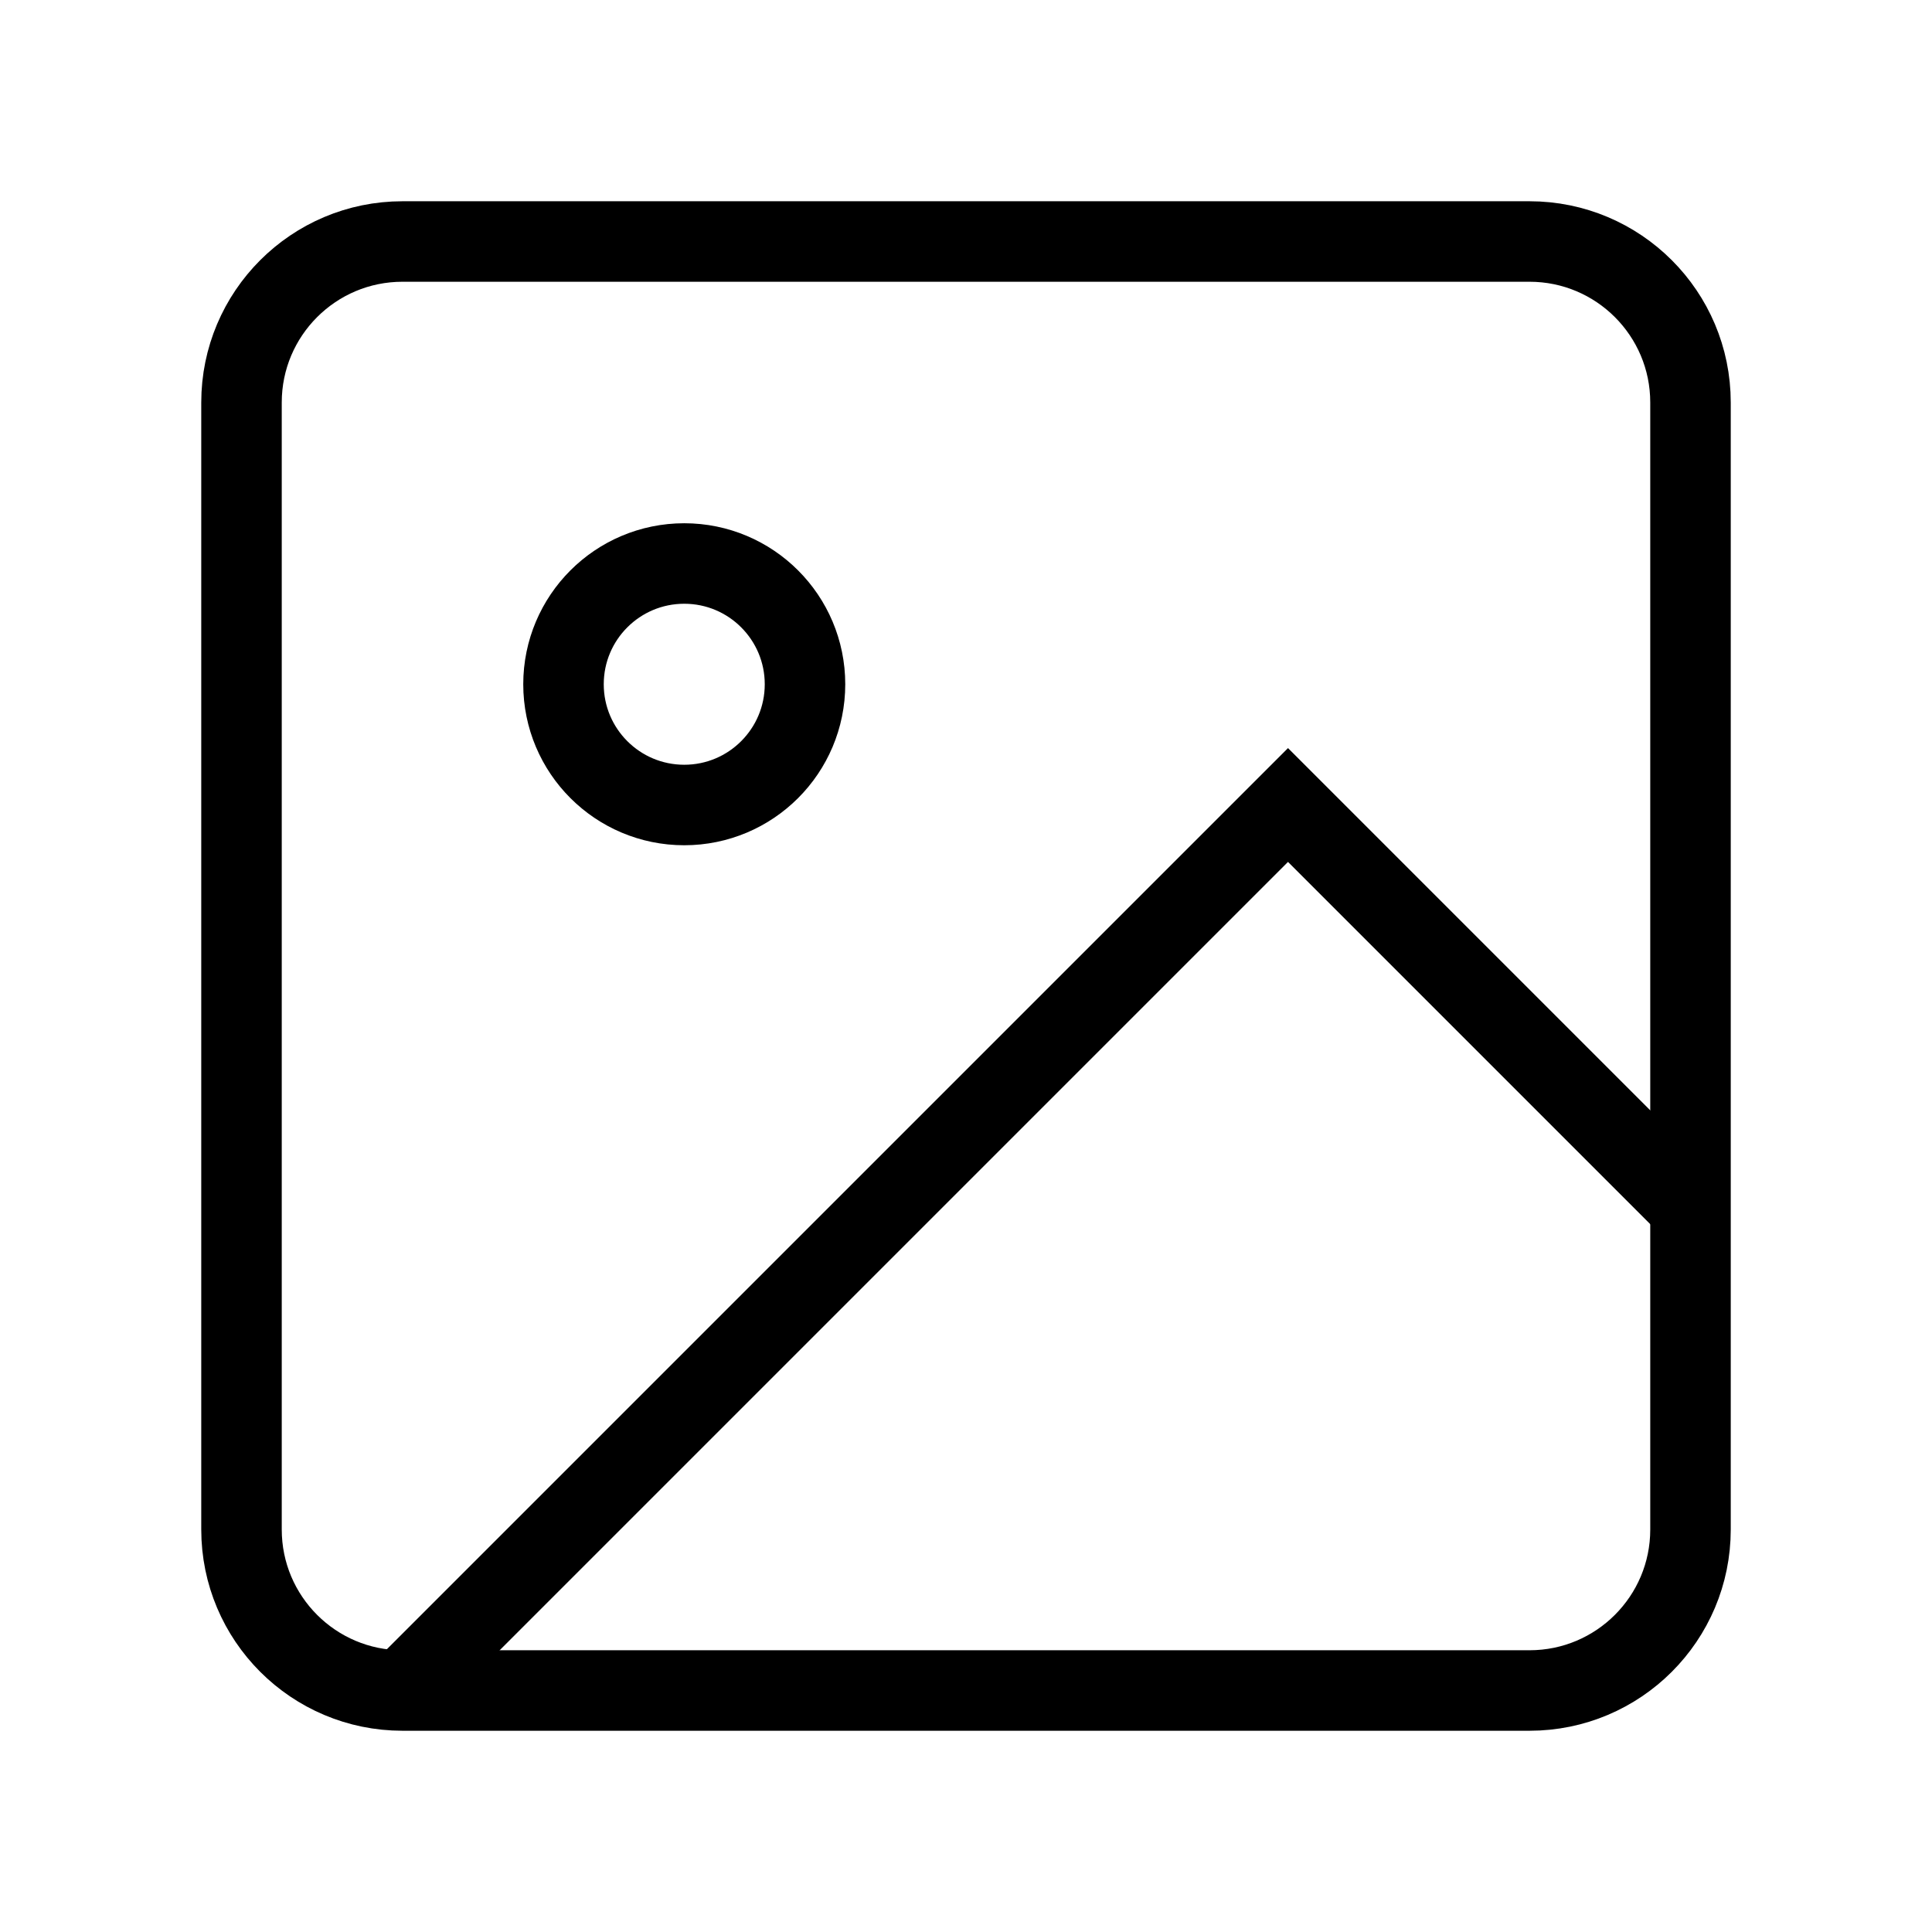
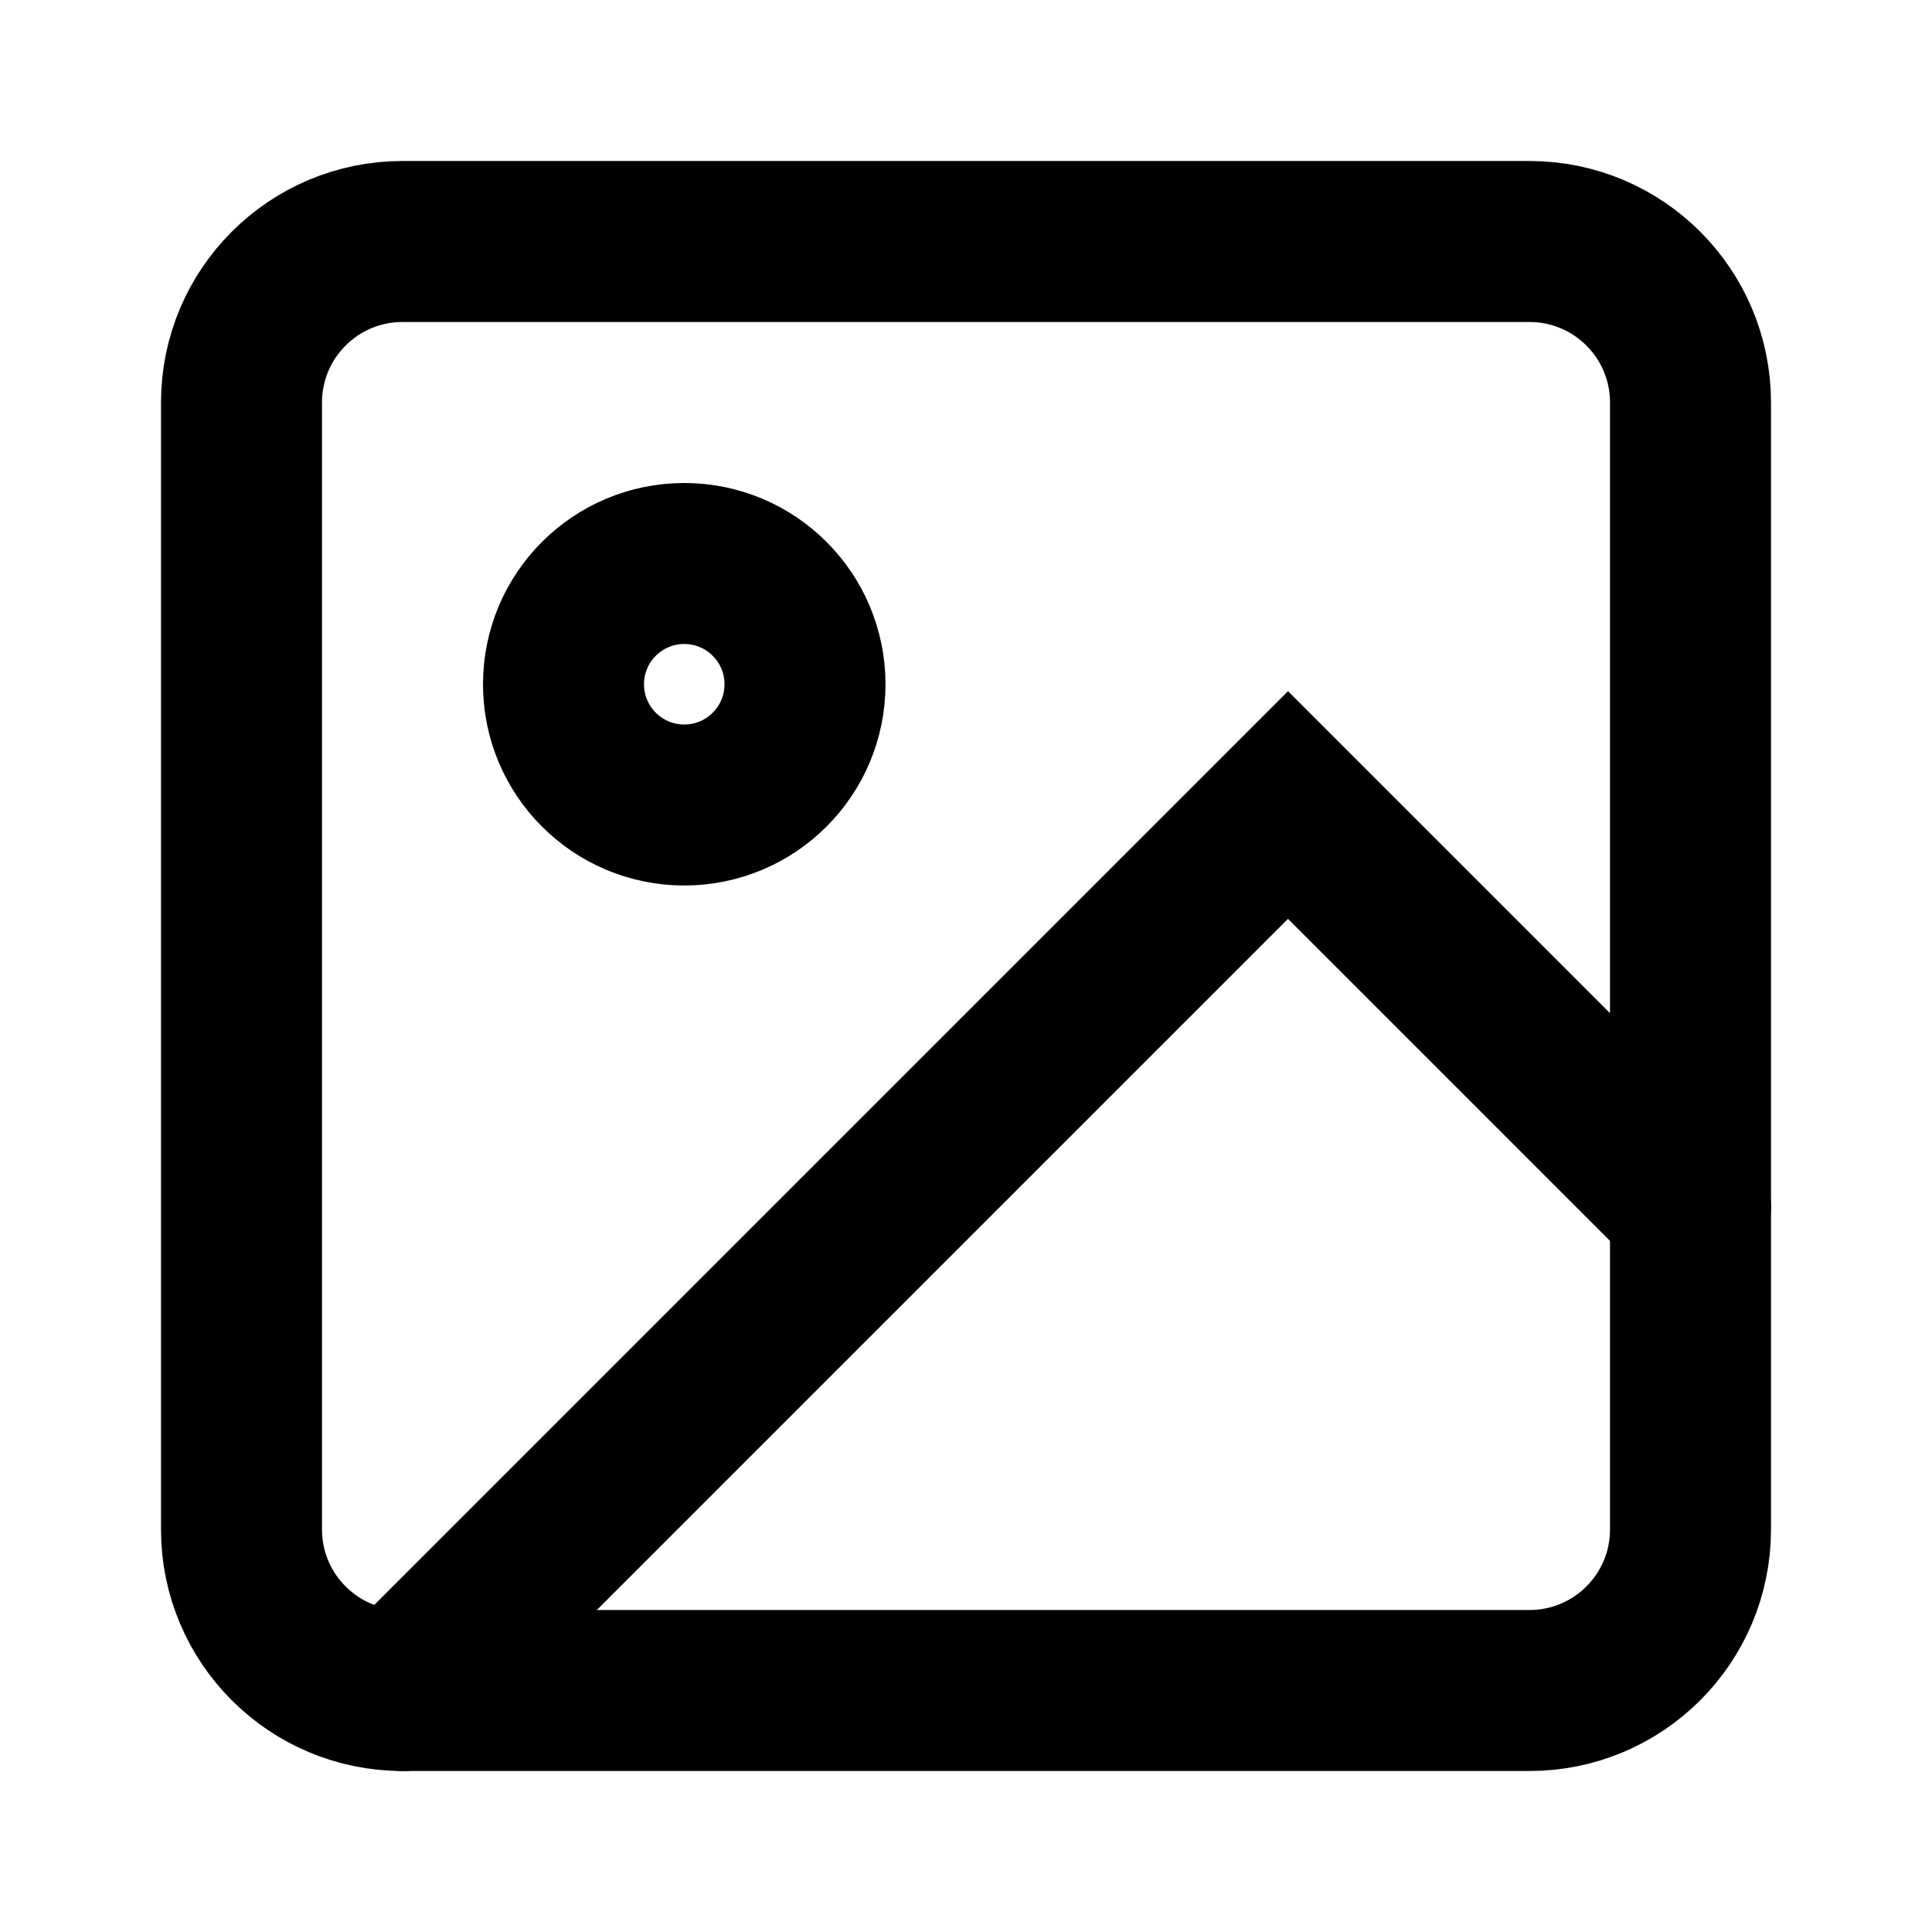
- <svg xmlns="http://www.w3.org/2000/svg" width="16" height="16" viewBox="0 0 24 24" fill="none" stroke="currentColor" strokeWidth="2" strokeLinecap="round" strokeLinejoin="round" className="feather feather-image">
+ <svg xmlns="http://www.w3.org/2000/svg" width="16" height="16" viewBox="0 0 24 24" fill="none" stroke="currentColor" stroke-width="2" stroke-linecap="round" strokeLinejoin="round" class="feather feather-image">
  <rect x="3" y="3" width="18" height="18" rx="2" ry="2" />
  <circle cx="8.5" cy="8.5" r="1.5" />
  <polyline points="21 15 16 10 5 21" />
</svg>
